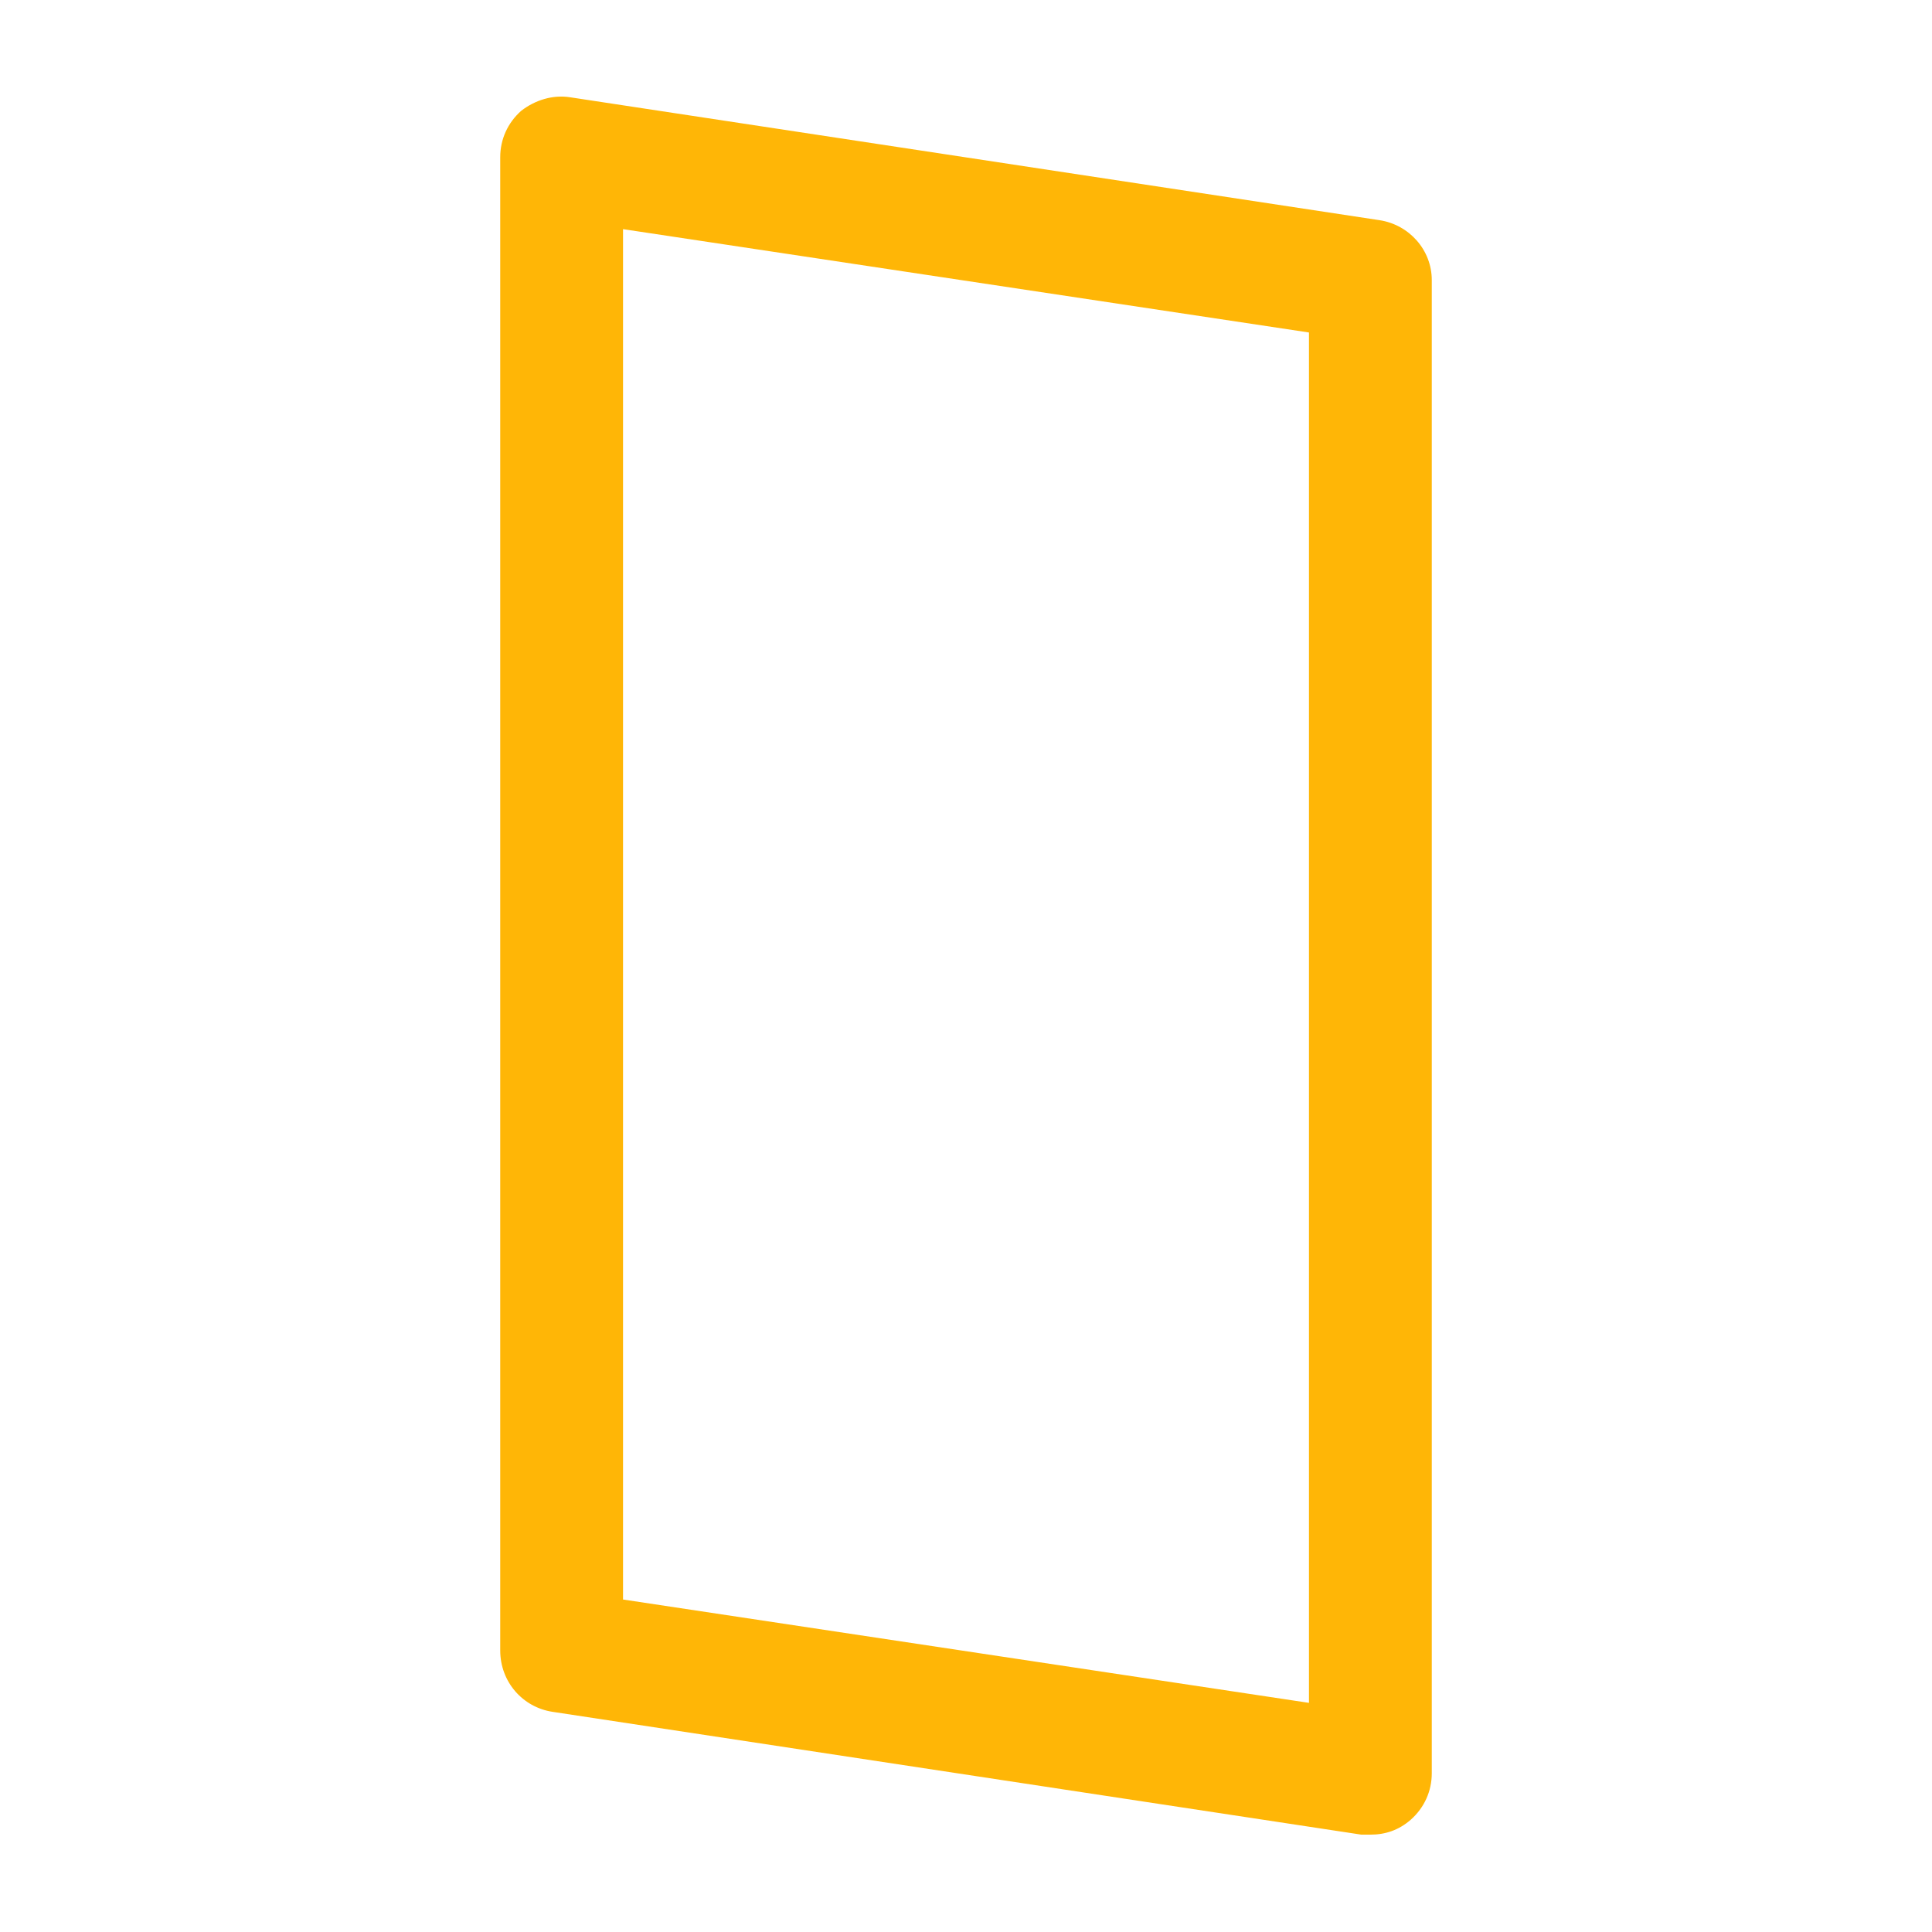
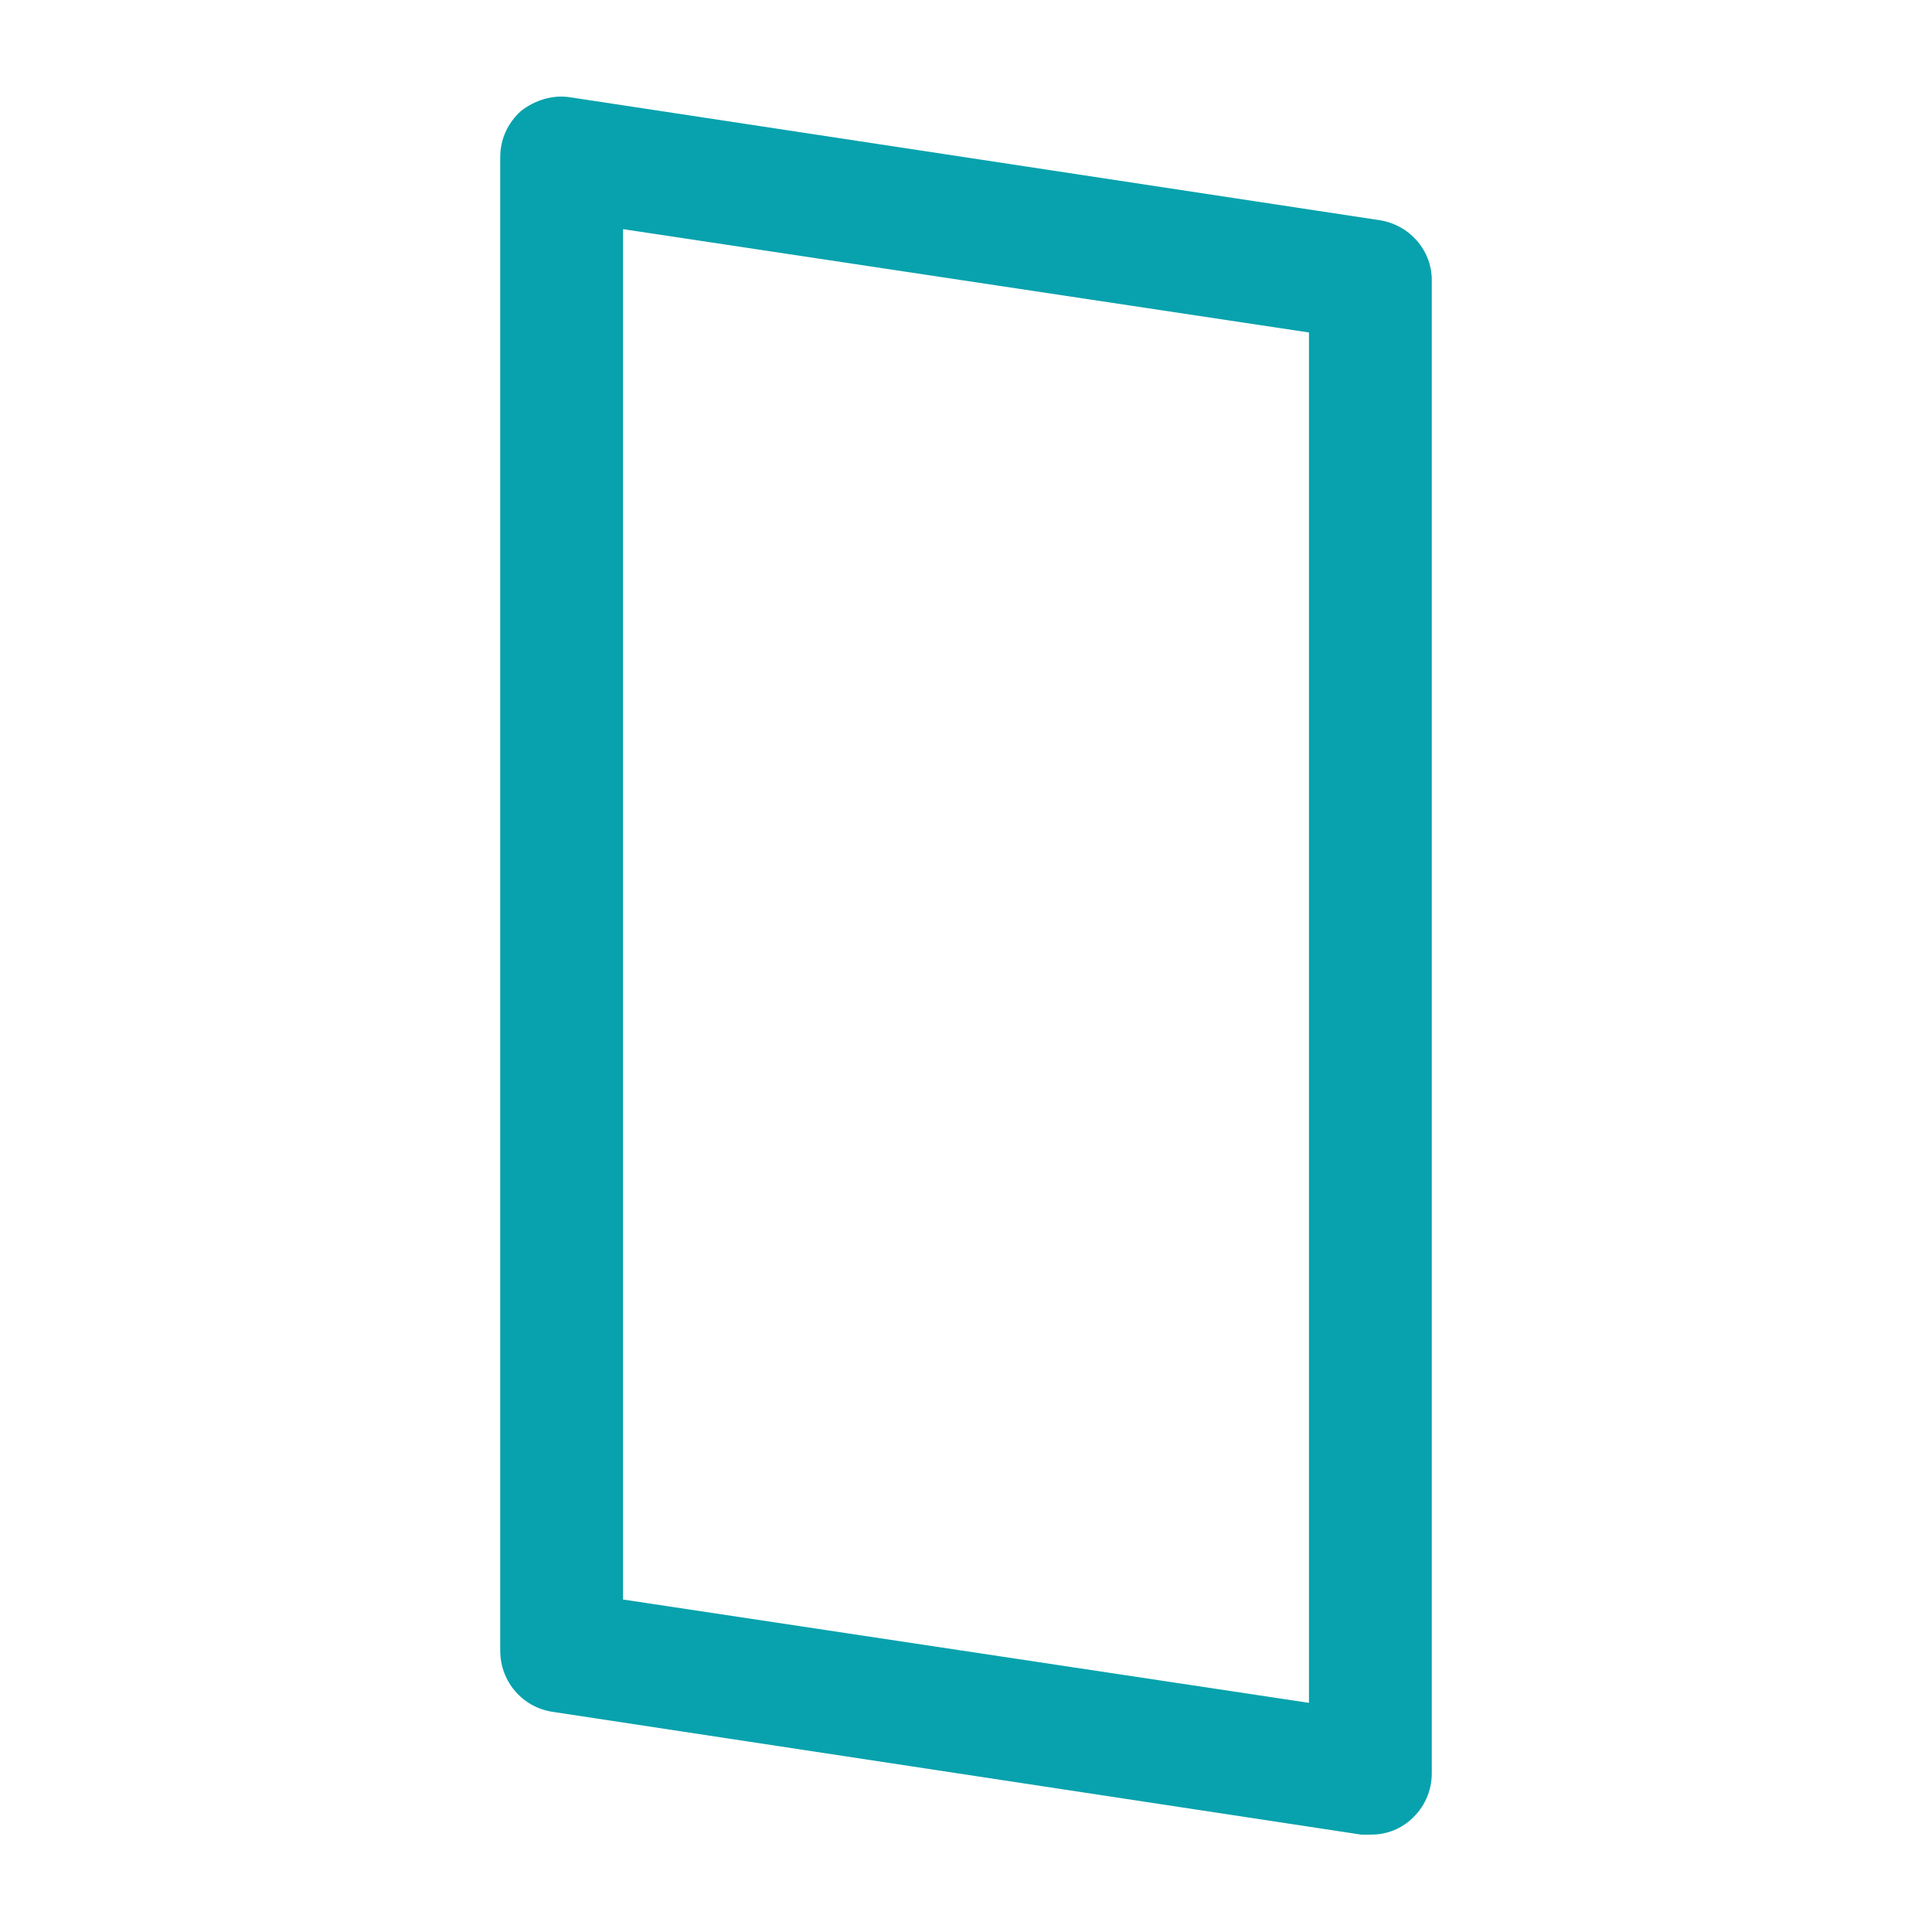
<svg xmlns="http://www.w3.org/2000/svg" version="1.1" viewBox="0 0 129 129" enable-background="new 0 0 129 129" width="512px" height="512px">
  <g>
-     <path d="m36.9,114.3l54,8.2c0.2,0 0.4,0 0.6,0 1,0 1.9-0.3 2.7-1 0.9-0.8 1.4-1.9 1.4-3.1v-99.7c0-2-1.5-3.7-3.5-4l-54-8.2c-1.2-0.2-2.4,0.2-3.3,0.9-0.9,0.8-1.4,1.9-1.4,3.1v99.7c-1.42109e-14,2.1 1.5,3.8 3.5,4.1zm4.7-99l45.8,6.9v91.5l-45.8-6.9v-91.5z" fill="#ffb606" />
+     <path d="m36.9,114.3l54,8.2c0.2,0 0.4,0 0.6,0 1,0 1.9-0.3 2.7-1 0.9-0.8 1.4-1.9 1.4-3.1v-99.7c0-2-1.5-3.7-3.5-4l-54-8.2c-1.2-0.2-2.4,0.2-3.3,0.9-0.9,0.8-1.4,1.9-1.4,3.1v99.7c-1.42109e-14,2.1 1.5,3.8 3.5,4.1zm4.7-99l45.8,6.9v91.5l-45.8-6.9v-91.5z" fill="#07a2ad" />
  </g>
</svg>
